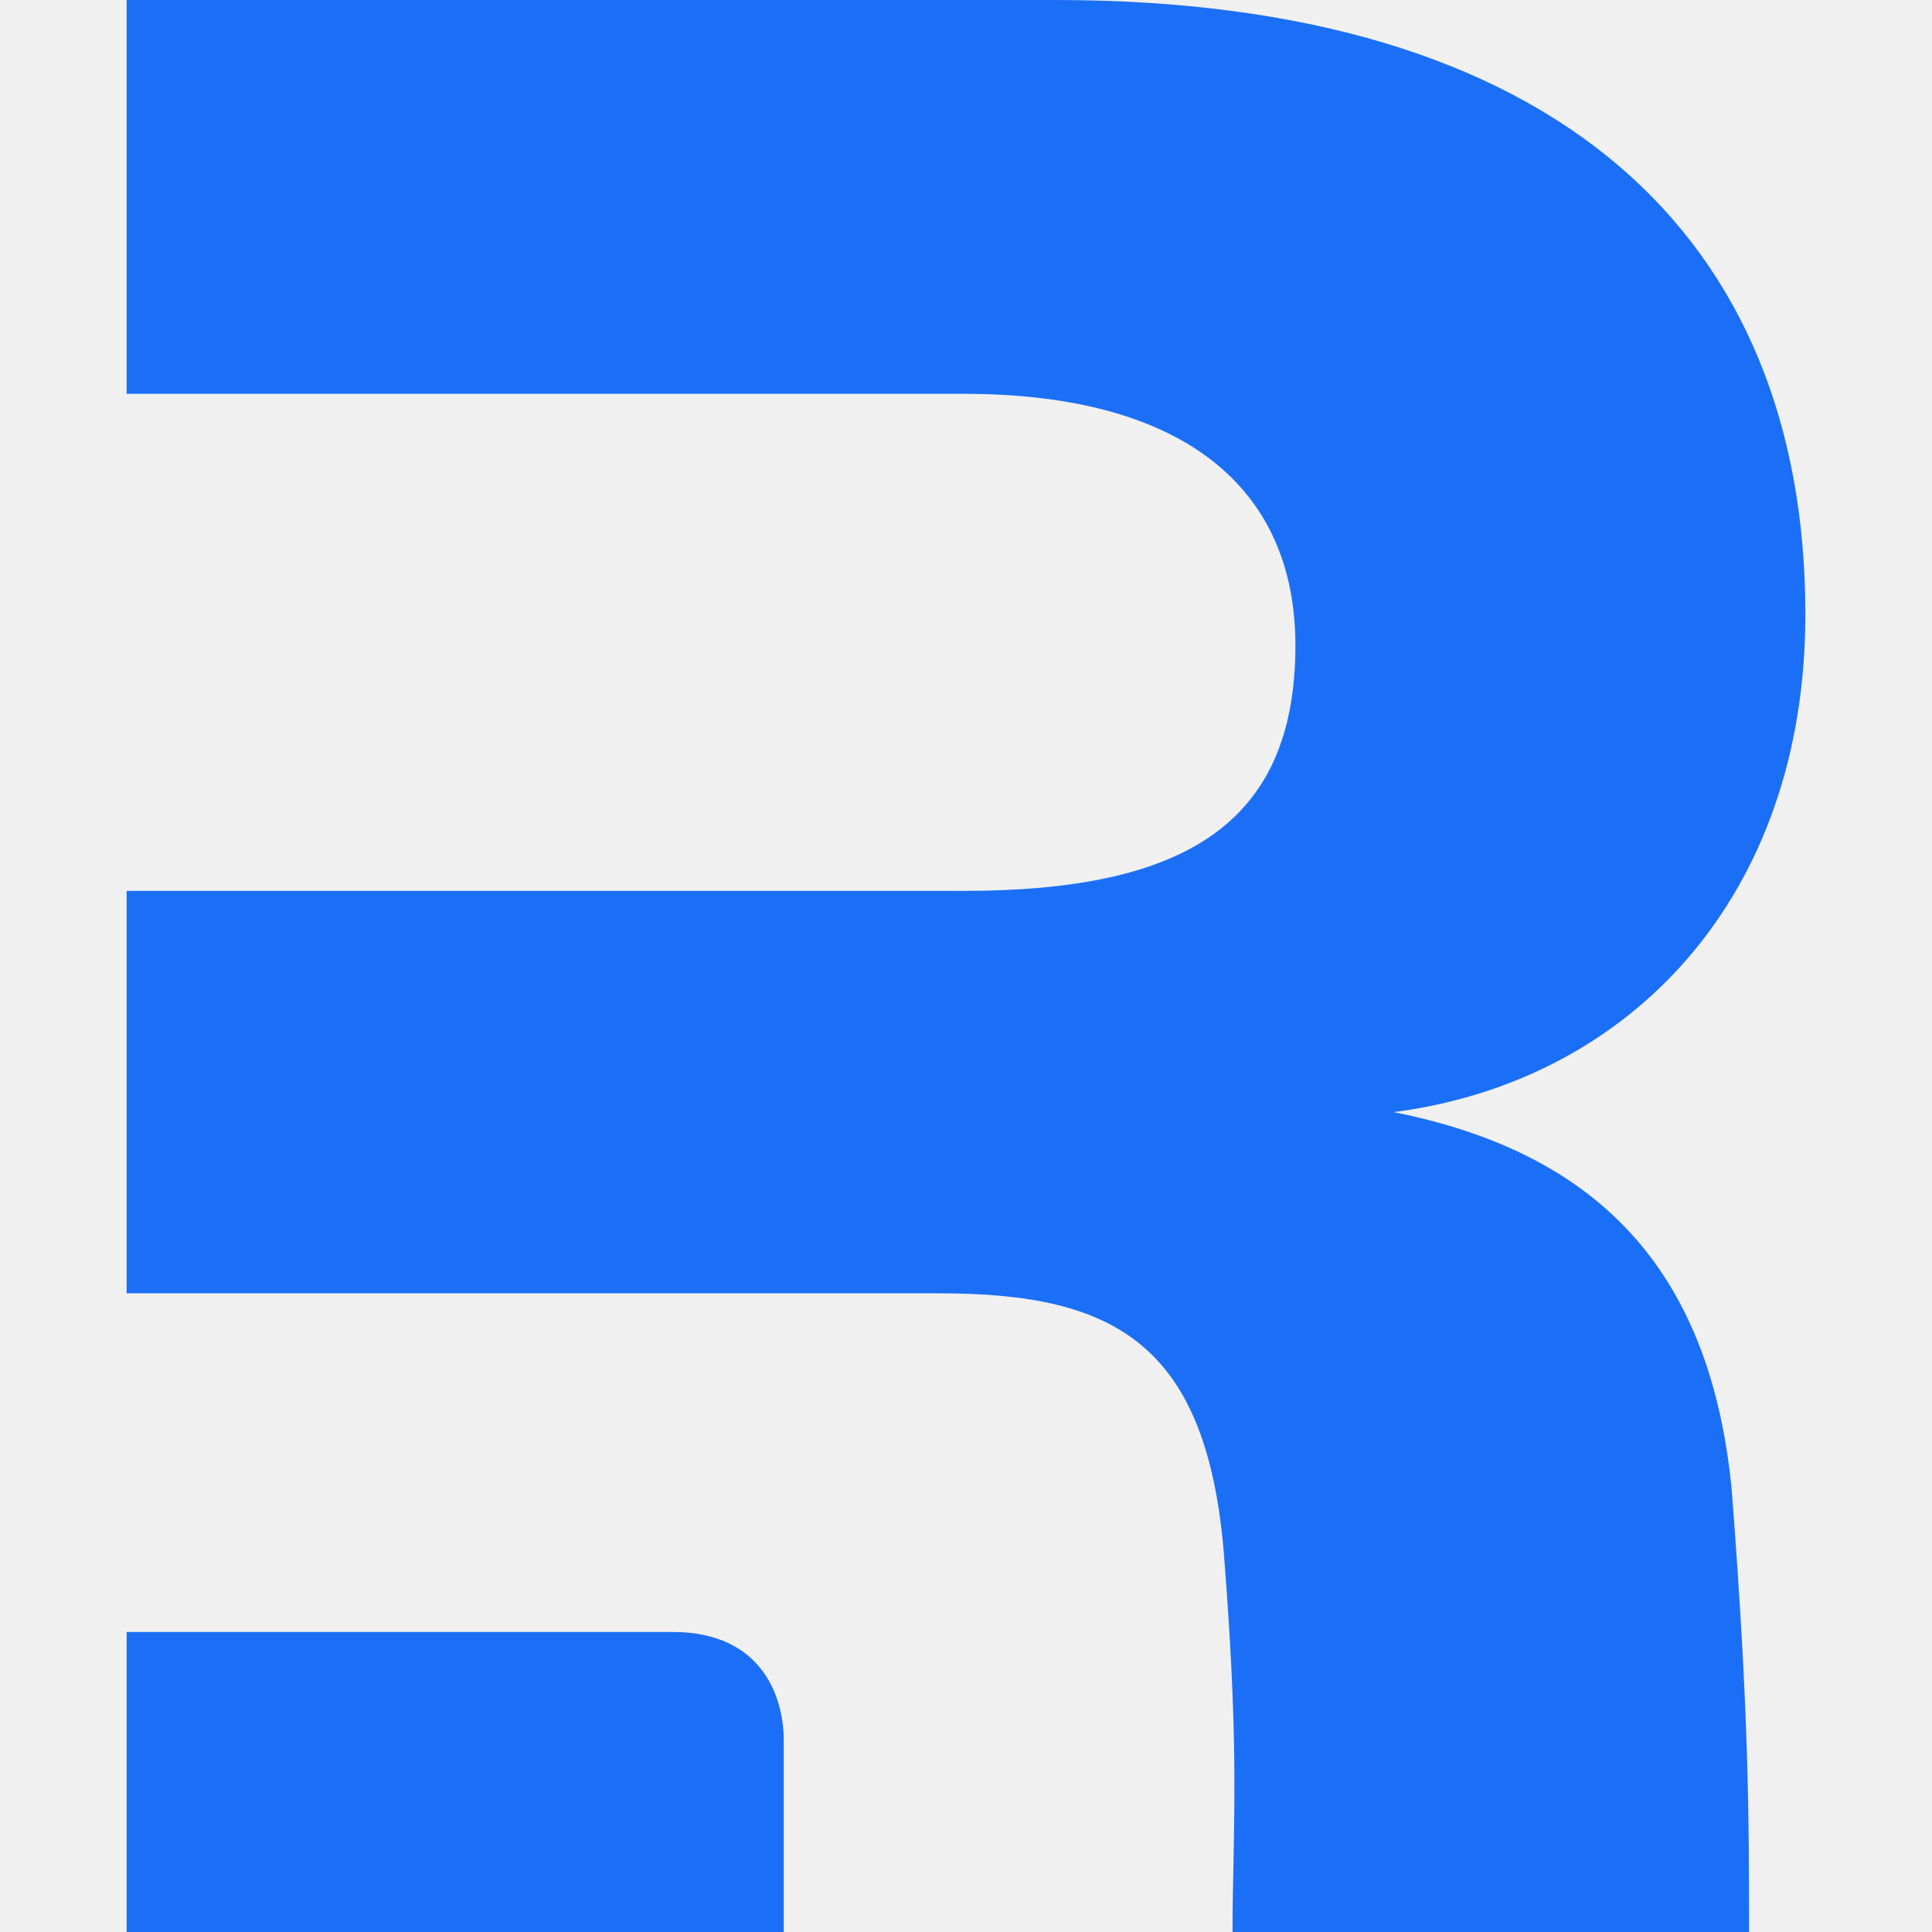
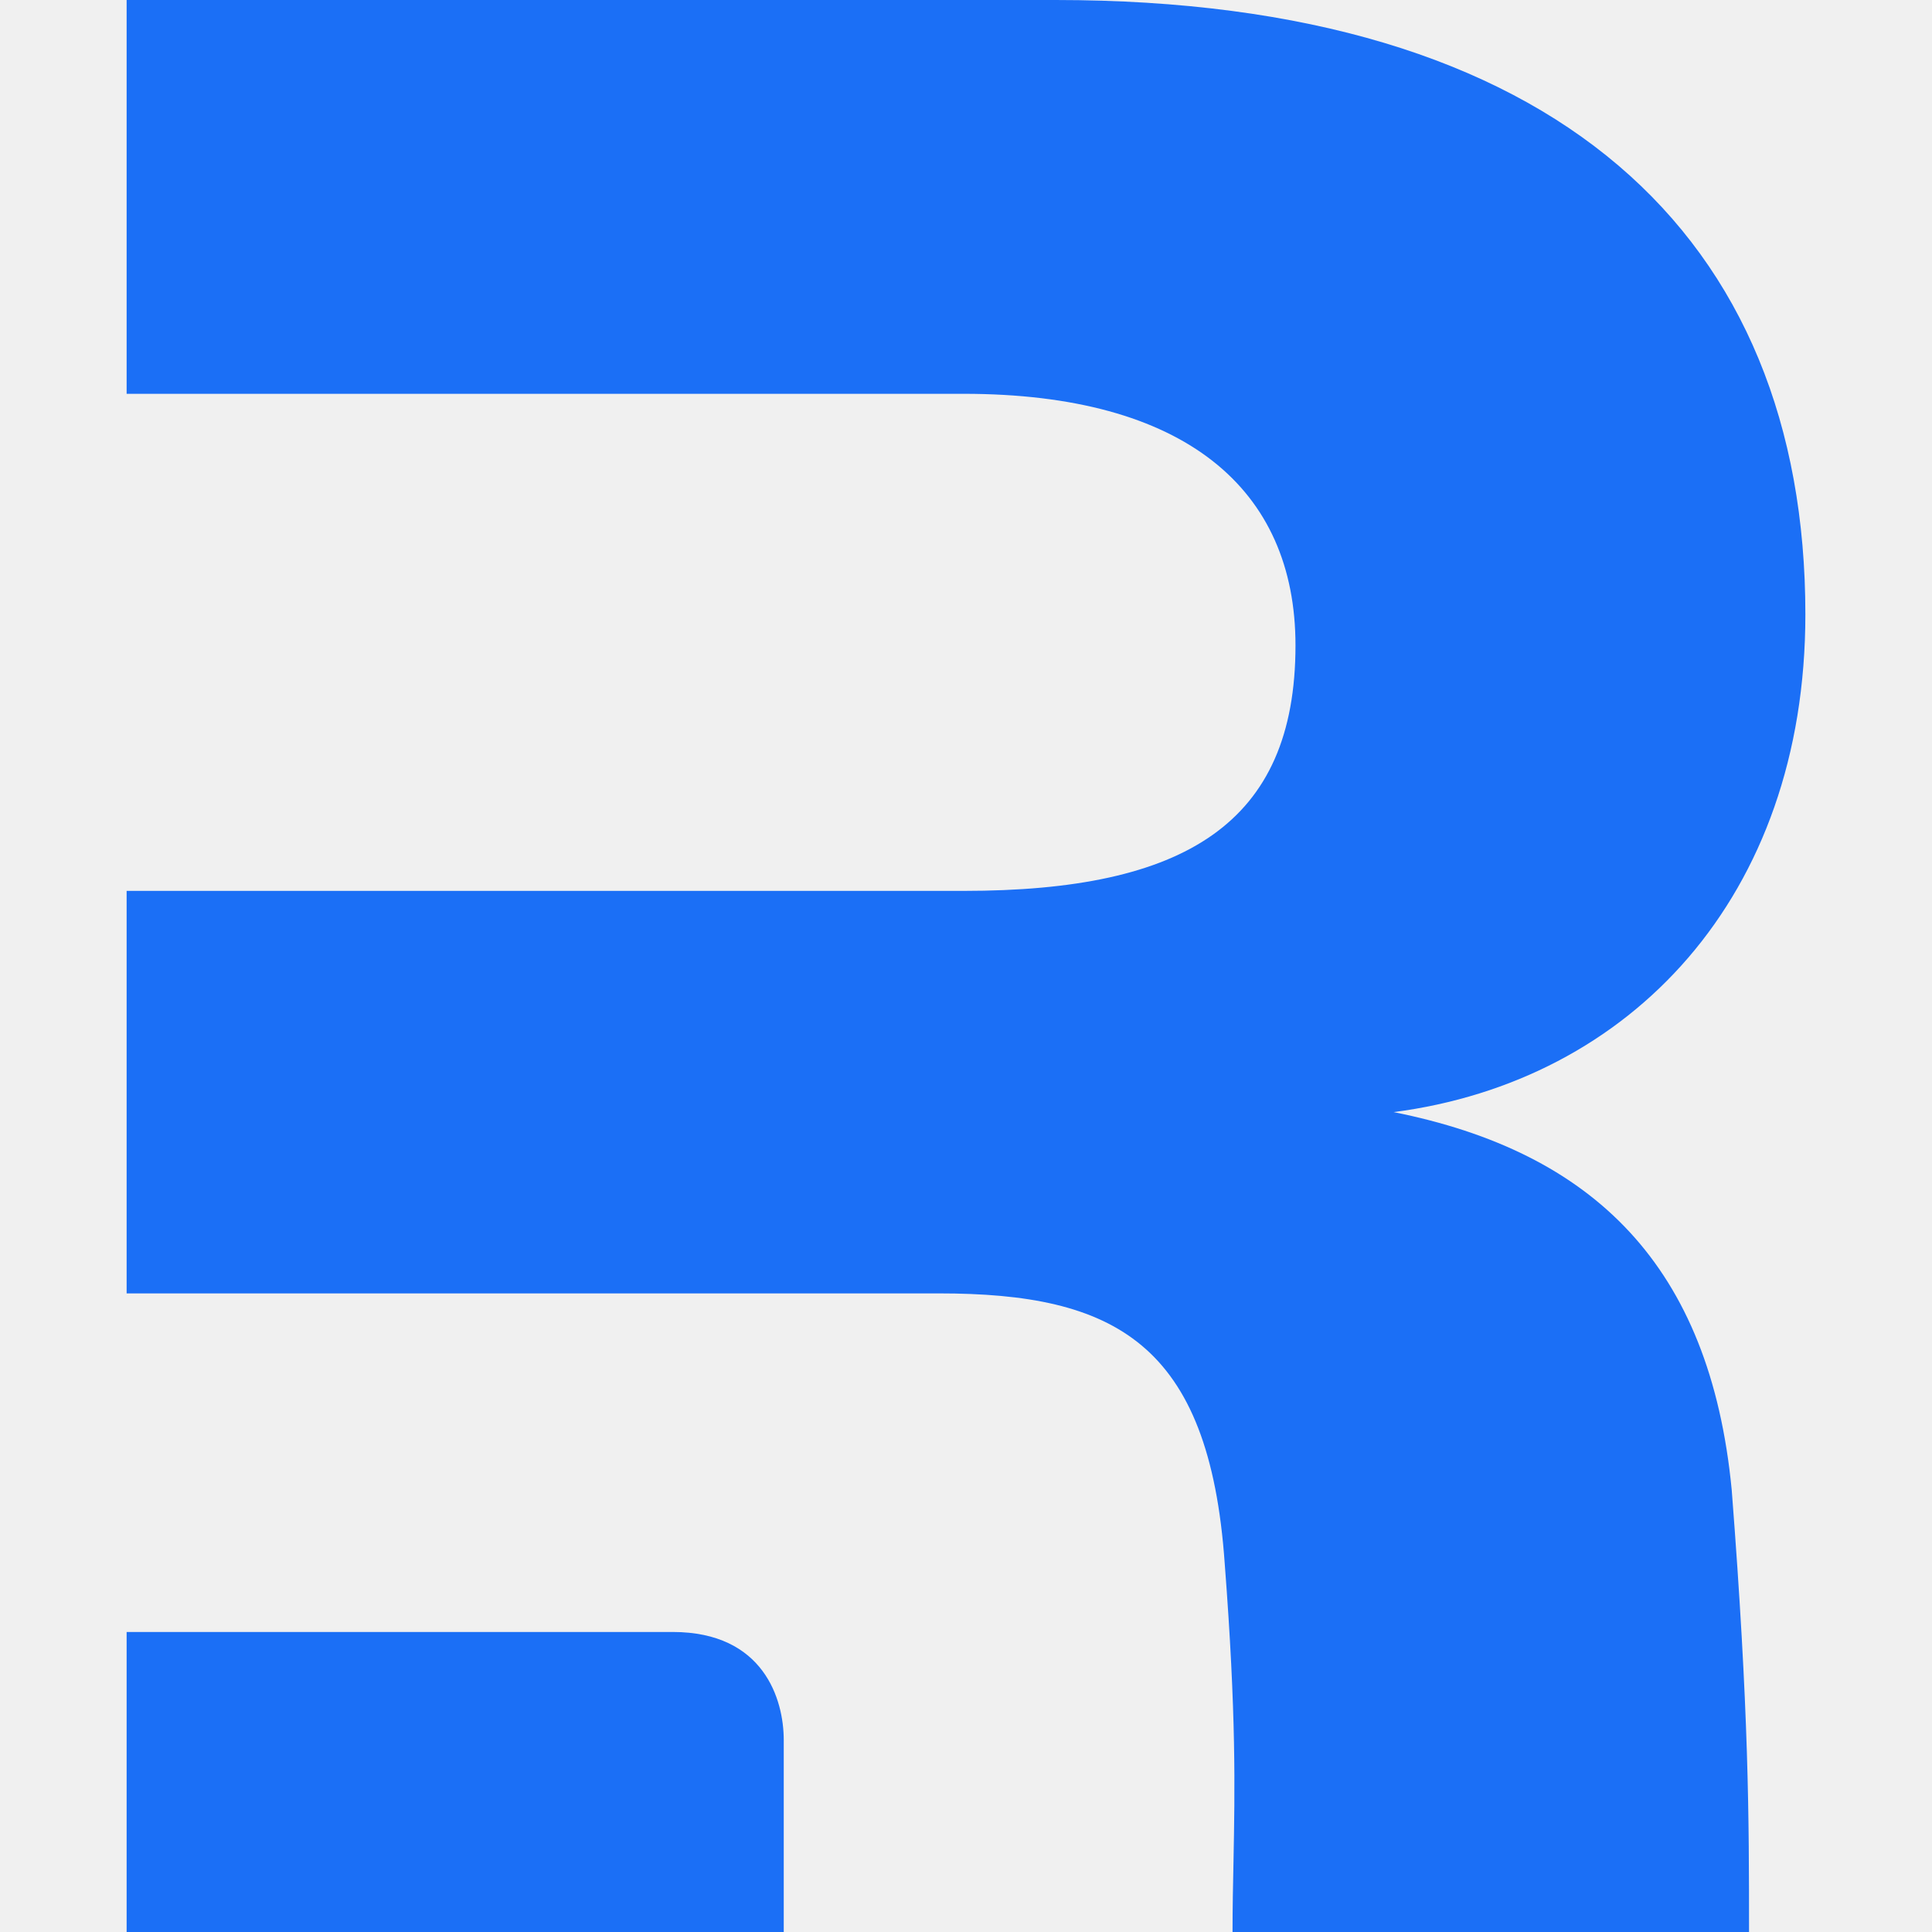
- <svg xmlns="http://www.w3.org/2000/svg" width="24" height="24" viewBox="0 0 24 24" fill="none">
-   <g clip-path="url(#clip0_2806_797)">
-     <path d="M1.573 0V4.892H11.969C14.717 4.892 16.092 6.071 16.092 8.018C16.092 10.231 14.717 11.067 11.969 11.067H1.573V16.066H11.664C13.84 16.066 15.023 16.676 15.213 19.424C15.358 21.301 15.34 22.23 15.323 23.121C15.317 23.408 15.311 23.691 15.311 24H21.727C21.727 22.581 21.727 21.281 21.512 18.508C21.244 15.722 19.794 14.311 17.313 13.815C20.252 13.433 22.427 11.143 22.427 7.632C22.427 2.938 19.336 0 13.114 0H1.573ZM1.573 20.273V24H9.736V21.615C9.736 21.114 9.49 20.273 8.357 20.273H1.573Z" fill="#1B6FF6" />
+ <svg xmlns="http://www.w3.org/2000/svg" width="24" height="24" fill="none" viewBox="0 0 24 24">
+   <g clip-path="url(#a)">
+     <path fill="#1b6ff6" d="M1.573 0v4.892H11.97c2.748 0 4.123 1.18 4.123 3.125 0 2.214-1.375 3.05-4.123 3.05H1.573v5h10.091c2.176 0 3.359.61 3.55 3.357.144 1.877.126 2.806.109 3.697-.006.287-.012.57-.012.879h6.416c0-1.419 0-2.719-.215-5.492-.268-2.786-1.718-4.197-4.2-4.693 2.94-.382 5.115-2.672 5.115-6.183C22.427 2.938 19.336 0 13.114 0zm0 20.273V24h8.163v-2.385c0-.501-.246-1.342-1.38-1.342z" />
  </g>
  <defs>
-     <clipPath id="clip0_2806_797">
-       <rect width="24" height="24" fill="white" />
+     <clipPath id="a">
+       <path fill="#fff" d="M0 0h24v24H0z" />
    </clipPath>
  </defs>
</svg>
